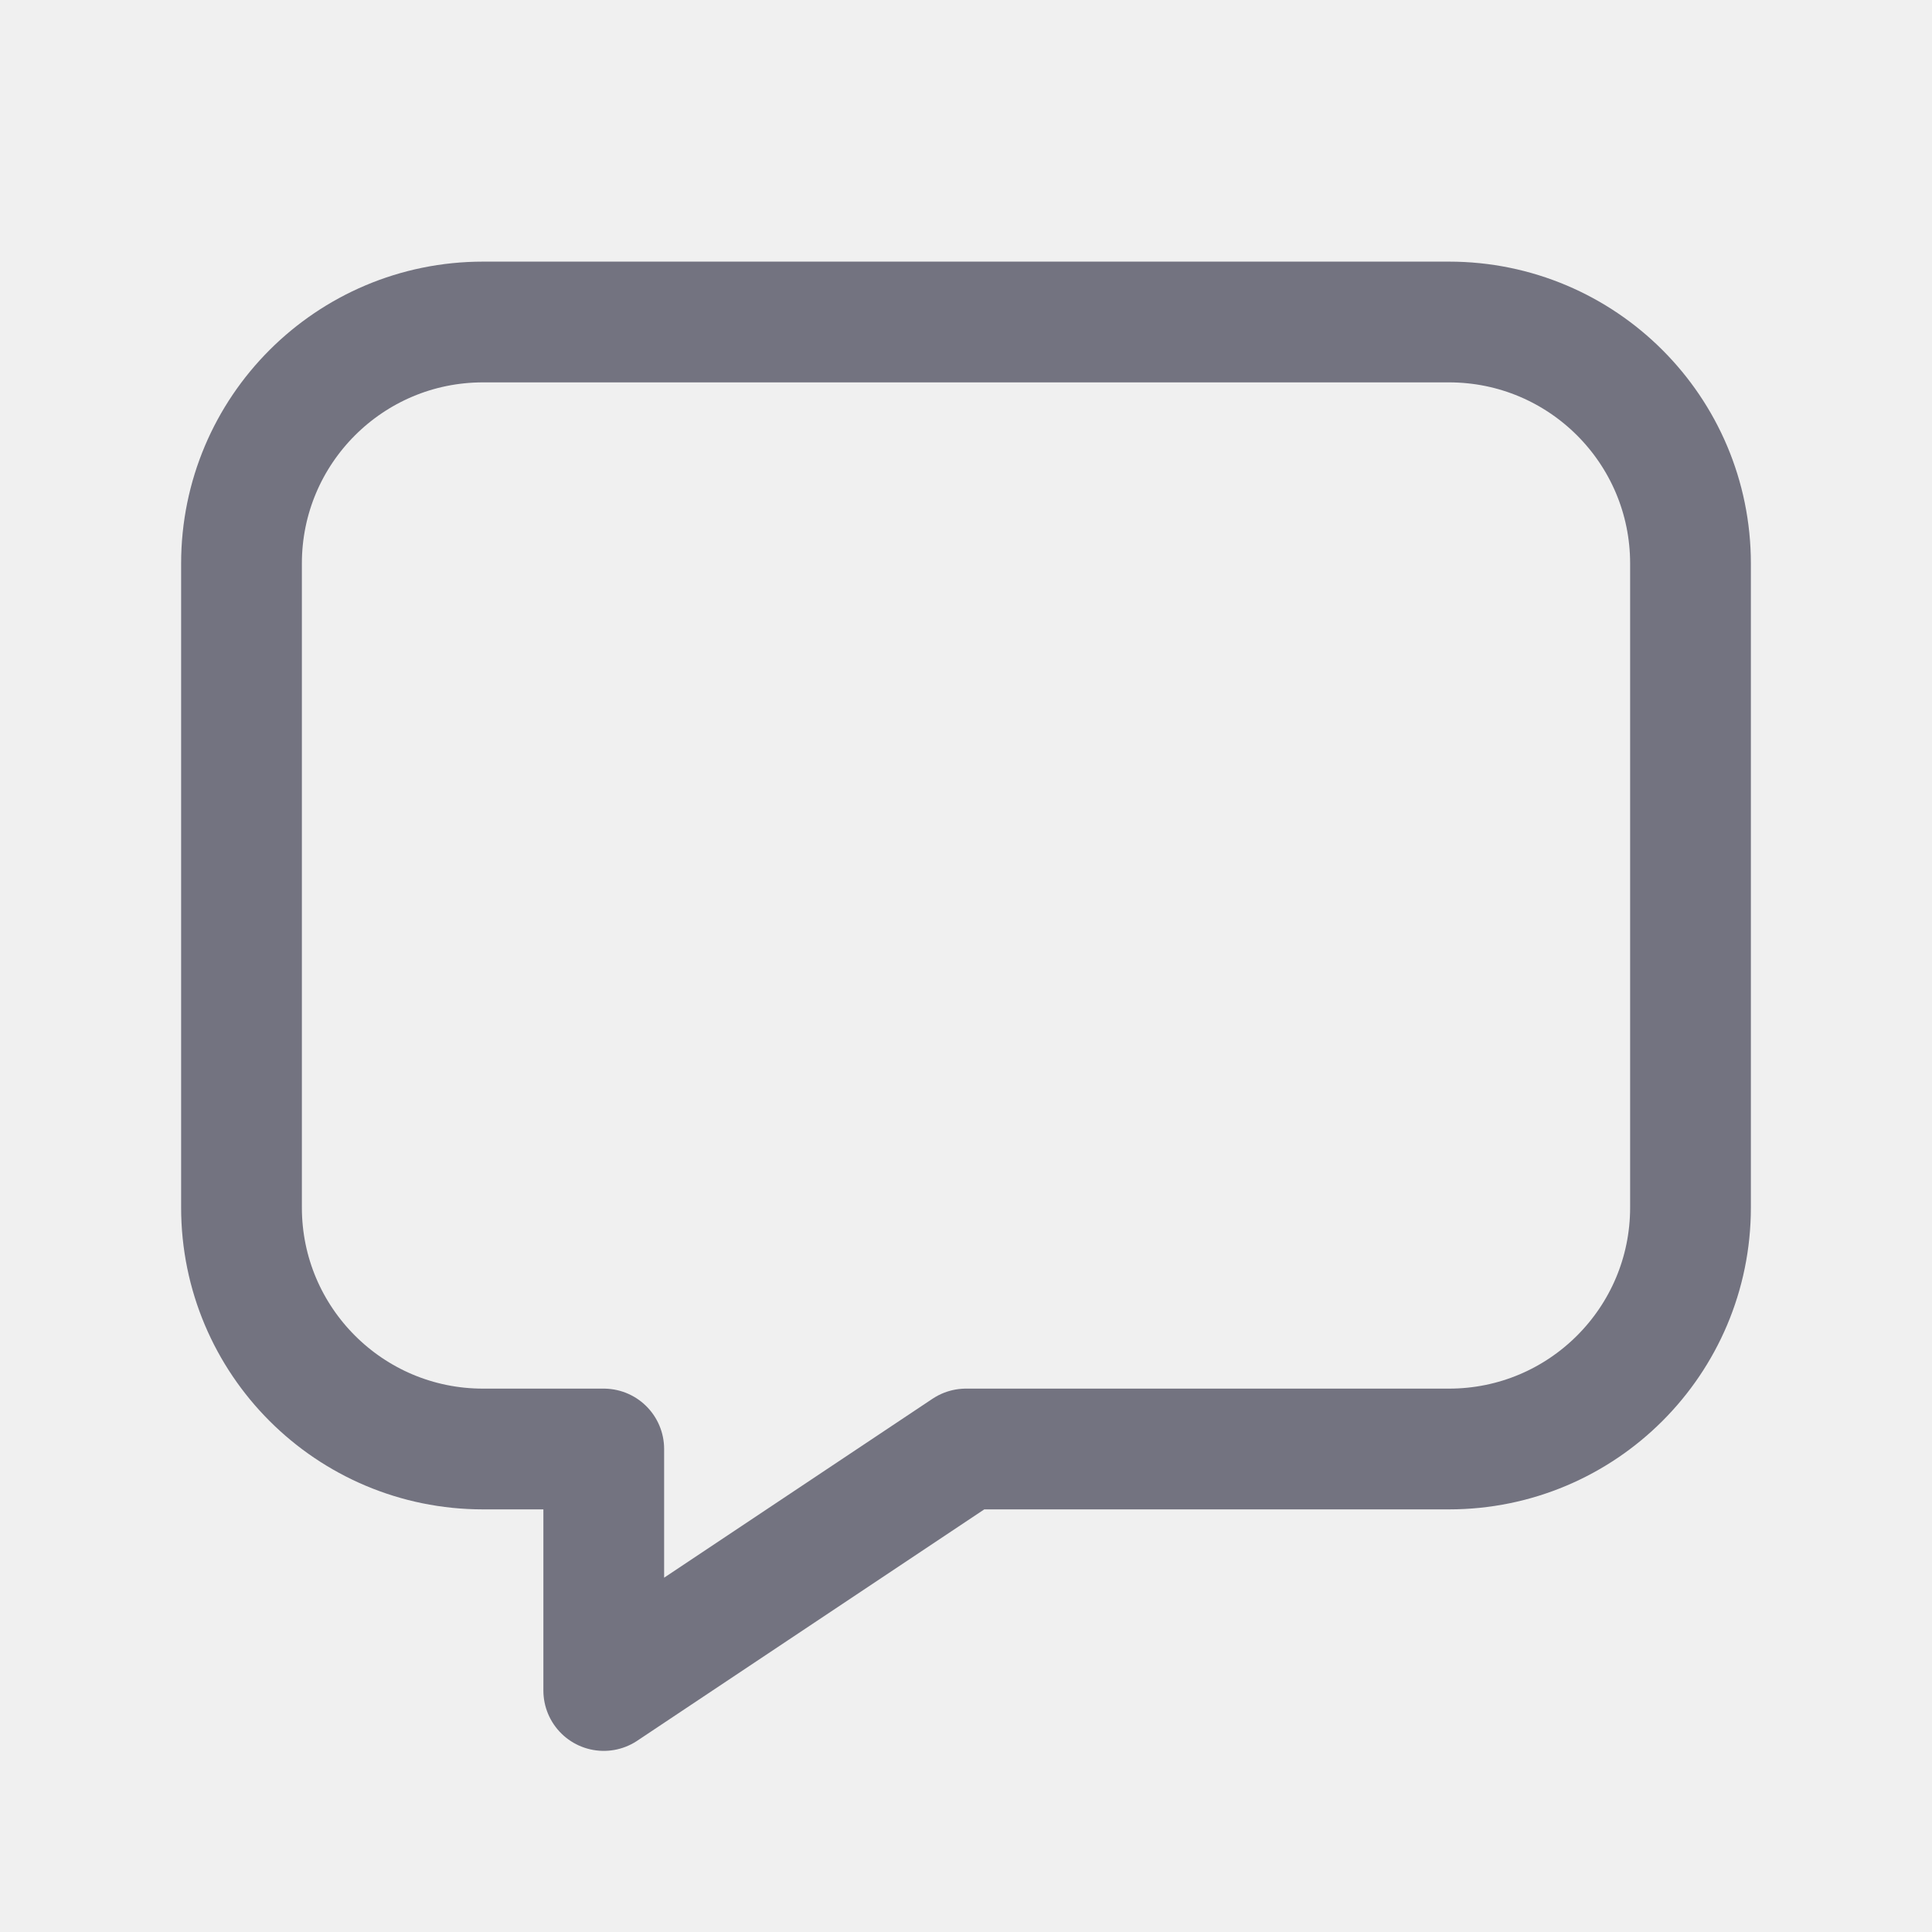
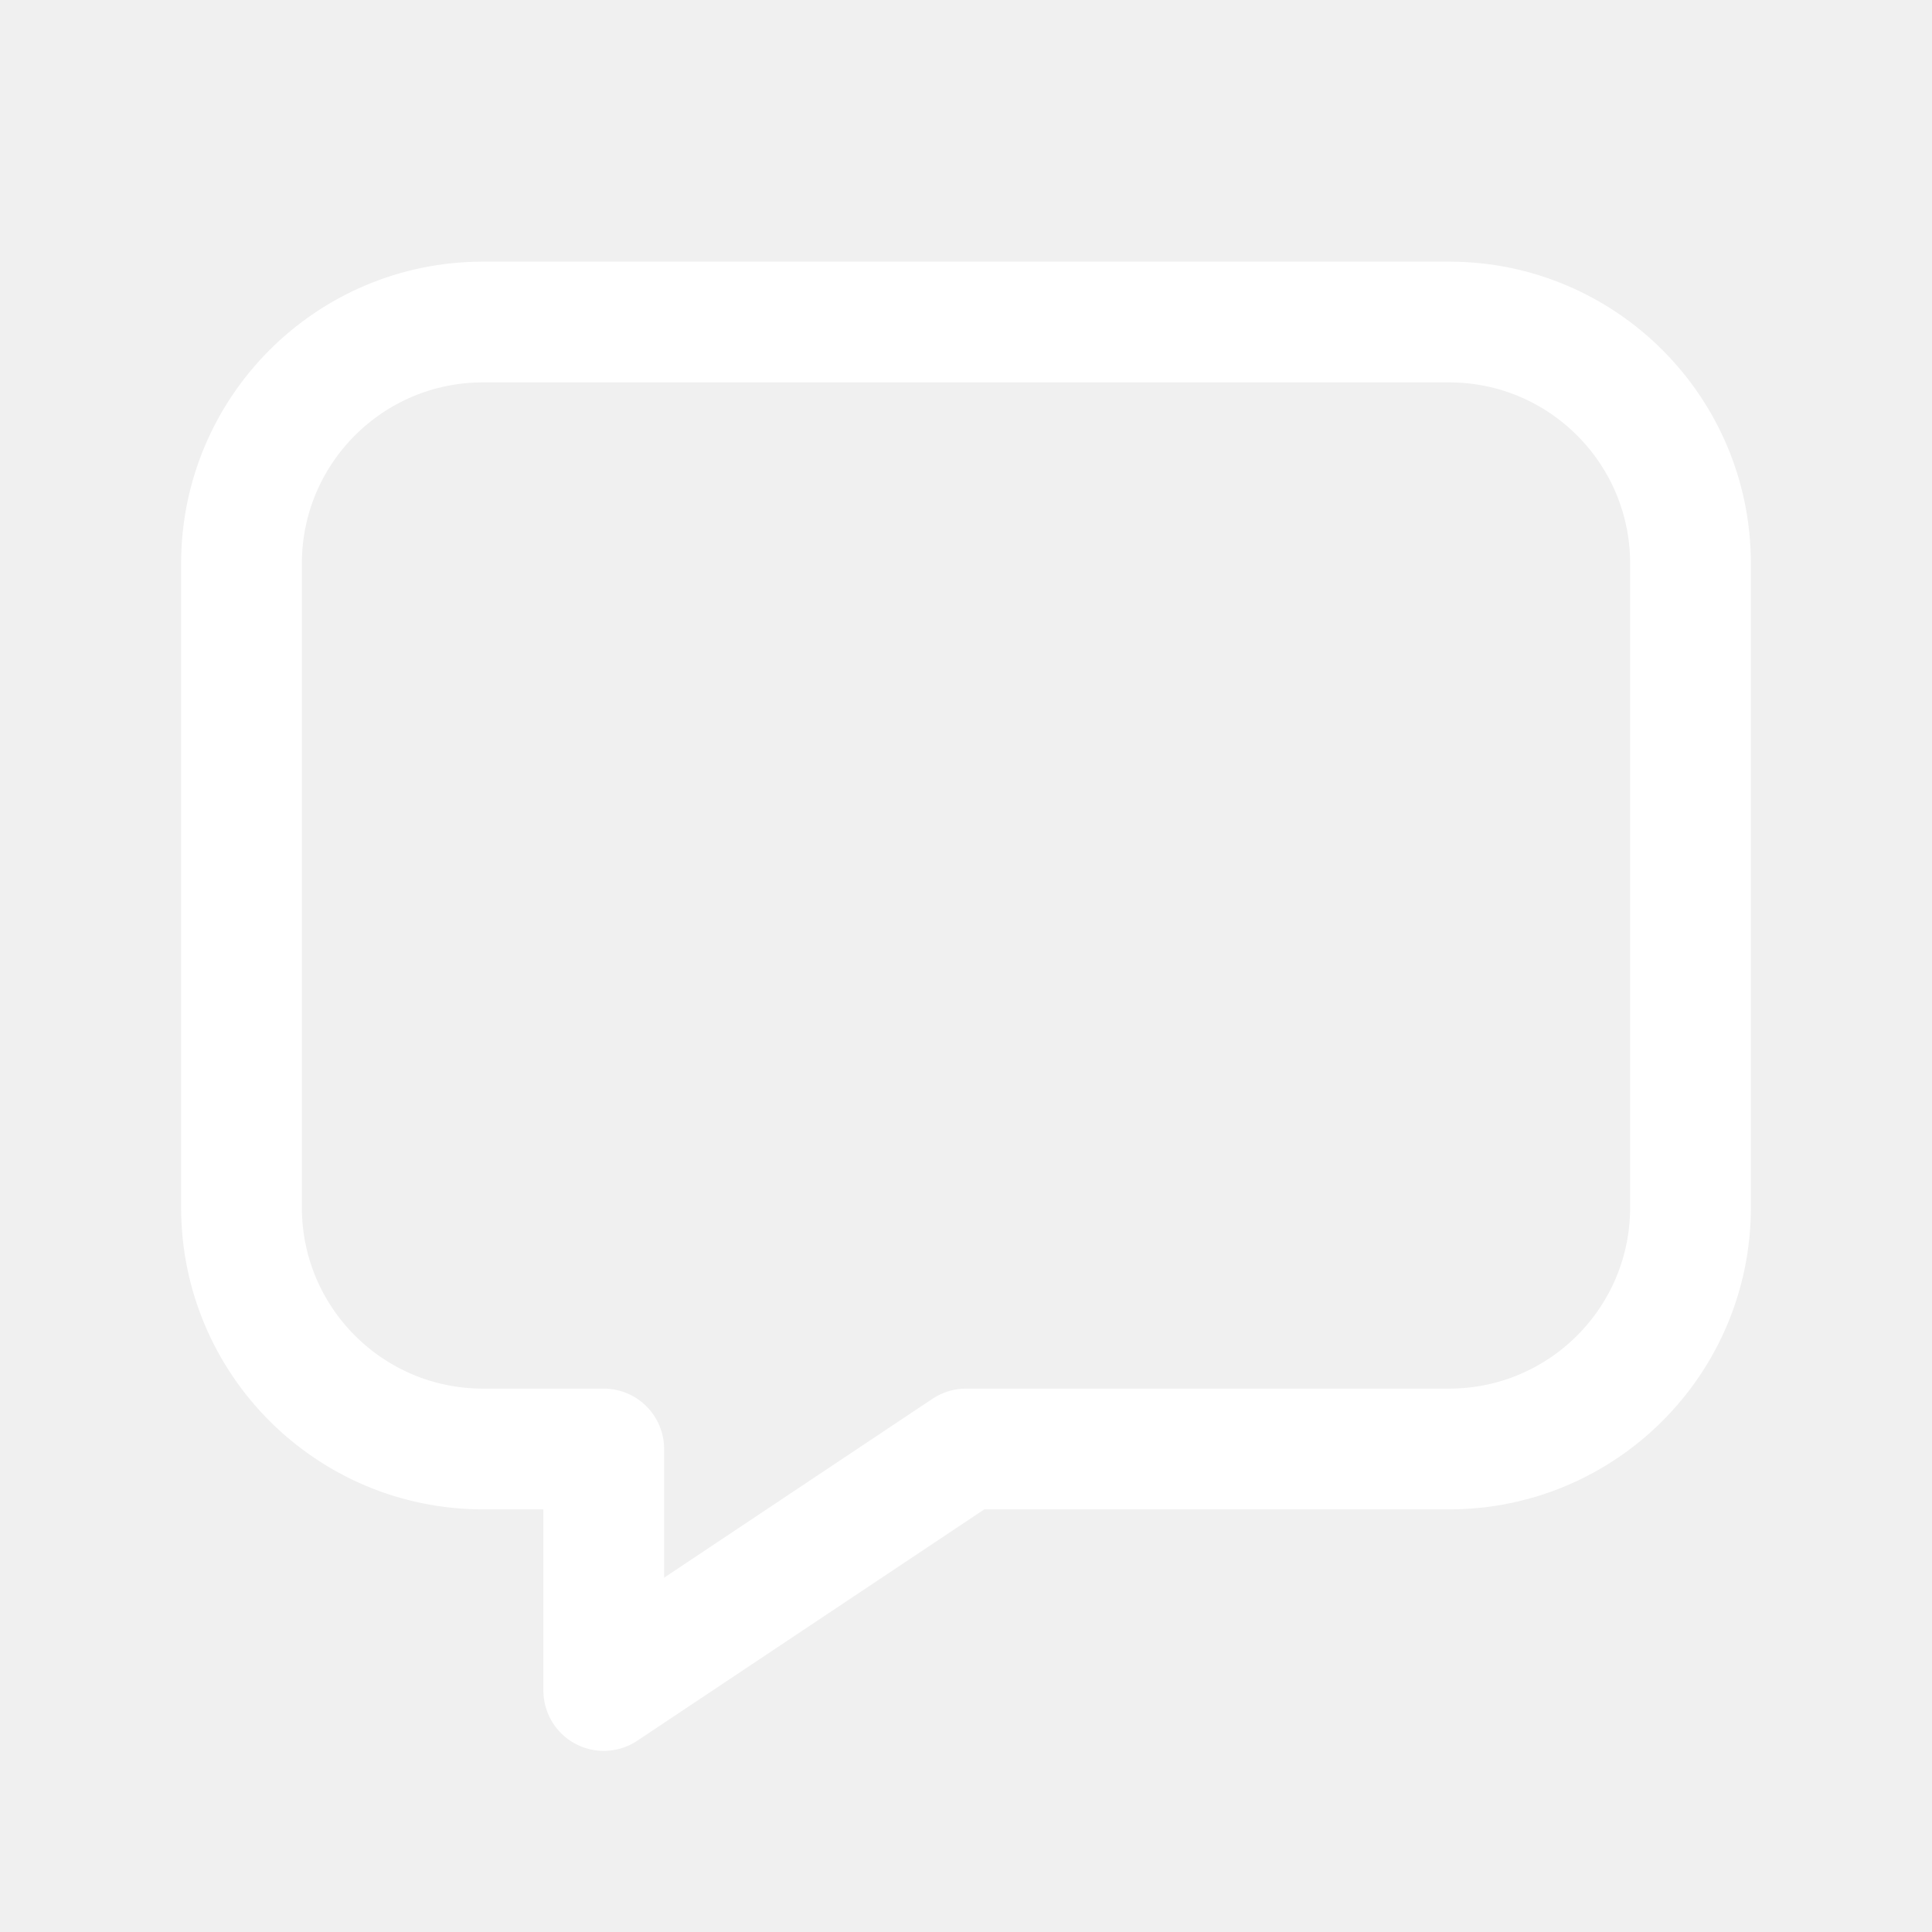
<svg xmlns="http://www.w3.org/2000/svg" width="24" height="24" viewBox="0 0 24 24" fill="none">
-   <path fill-rule="evenodd" clip-rule="evenodd" d="M12 18H18C19.657 18 21 16.657 21 15V7C21 5.343 19.657 4 18 4H6C4.343 4 3 5.343 3 7V15C3 16.657 4.343 18 6 18H7.5V21L12 18Z" stroke="#737380" stroke-width="1.5" stroke-linecap="round" stroke-linejoin="round" />
+   <path fill-rule="evenodd" clip-rule="evenodd" d="M12 18H18C19.657 18 21 16.657 21 15V7C21 5.343 19.657 4 18 4H6C4.343 4 3 5.343 3 7V15C3 16.657 4.343 18 6 18H7.5V21L12 18Z" stroke="#fff" stroke-width="1.5" stroke-linecap="round" stroke-linejoin="round" />
</svg>
